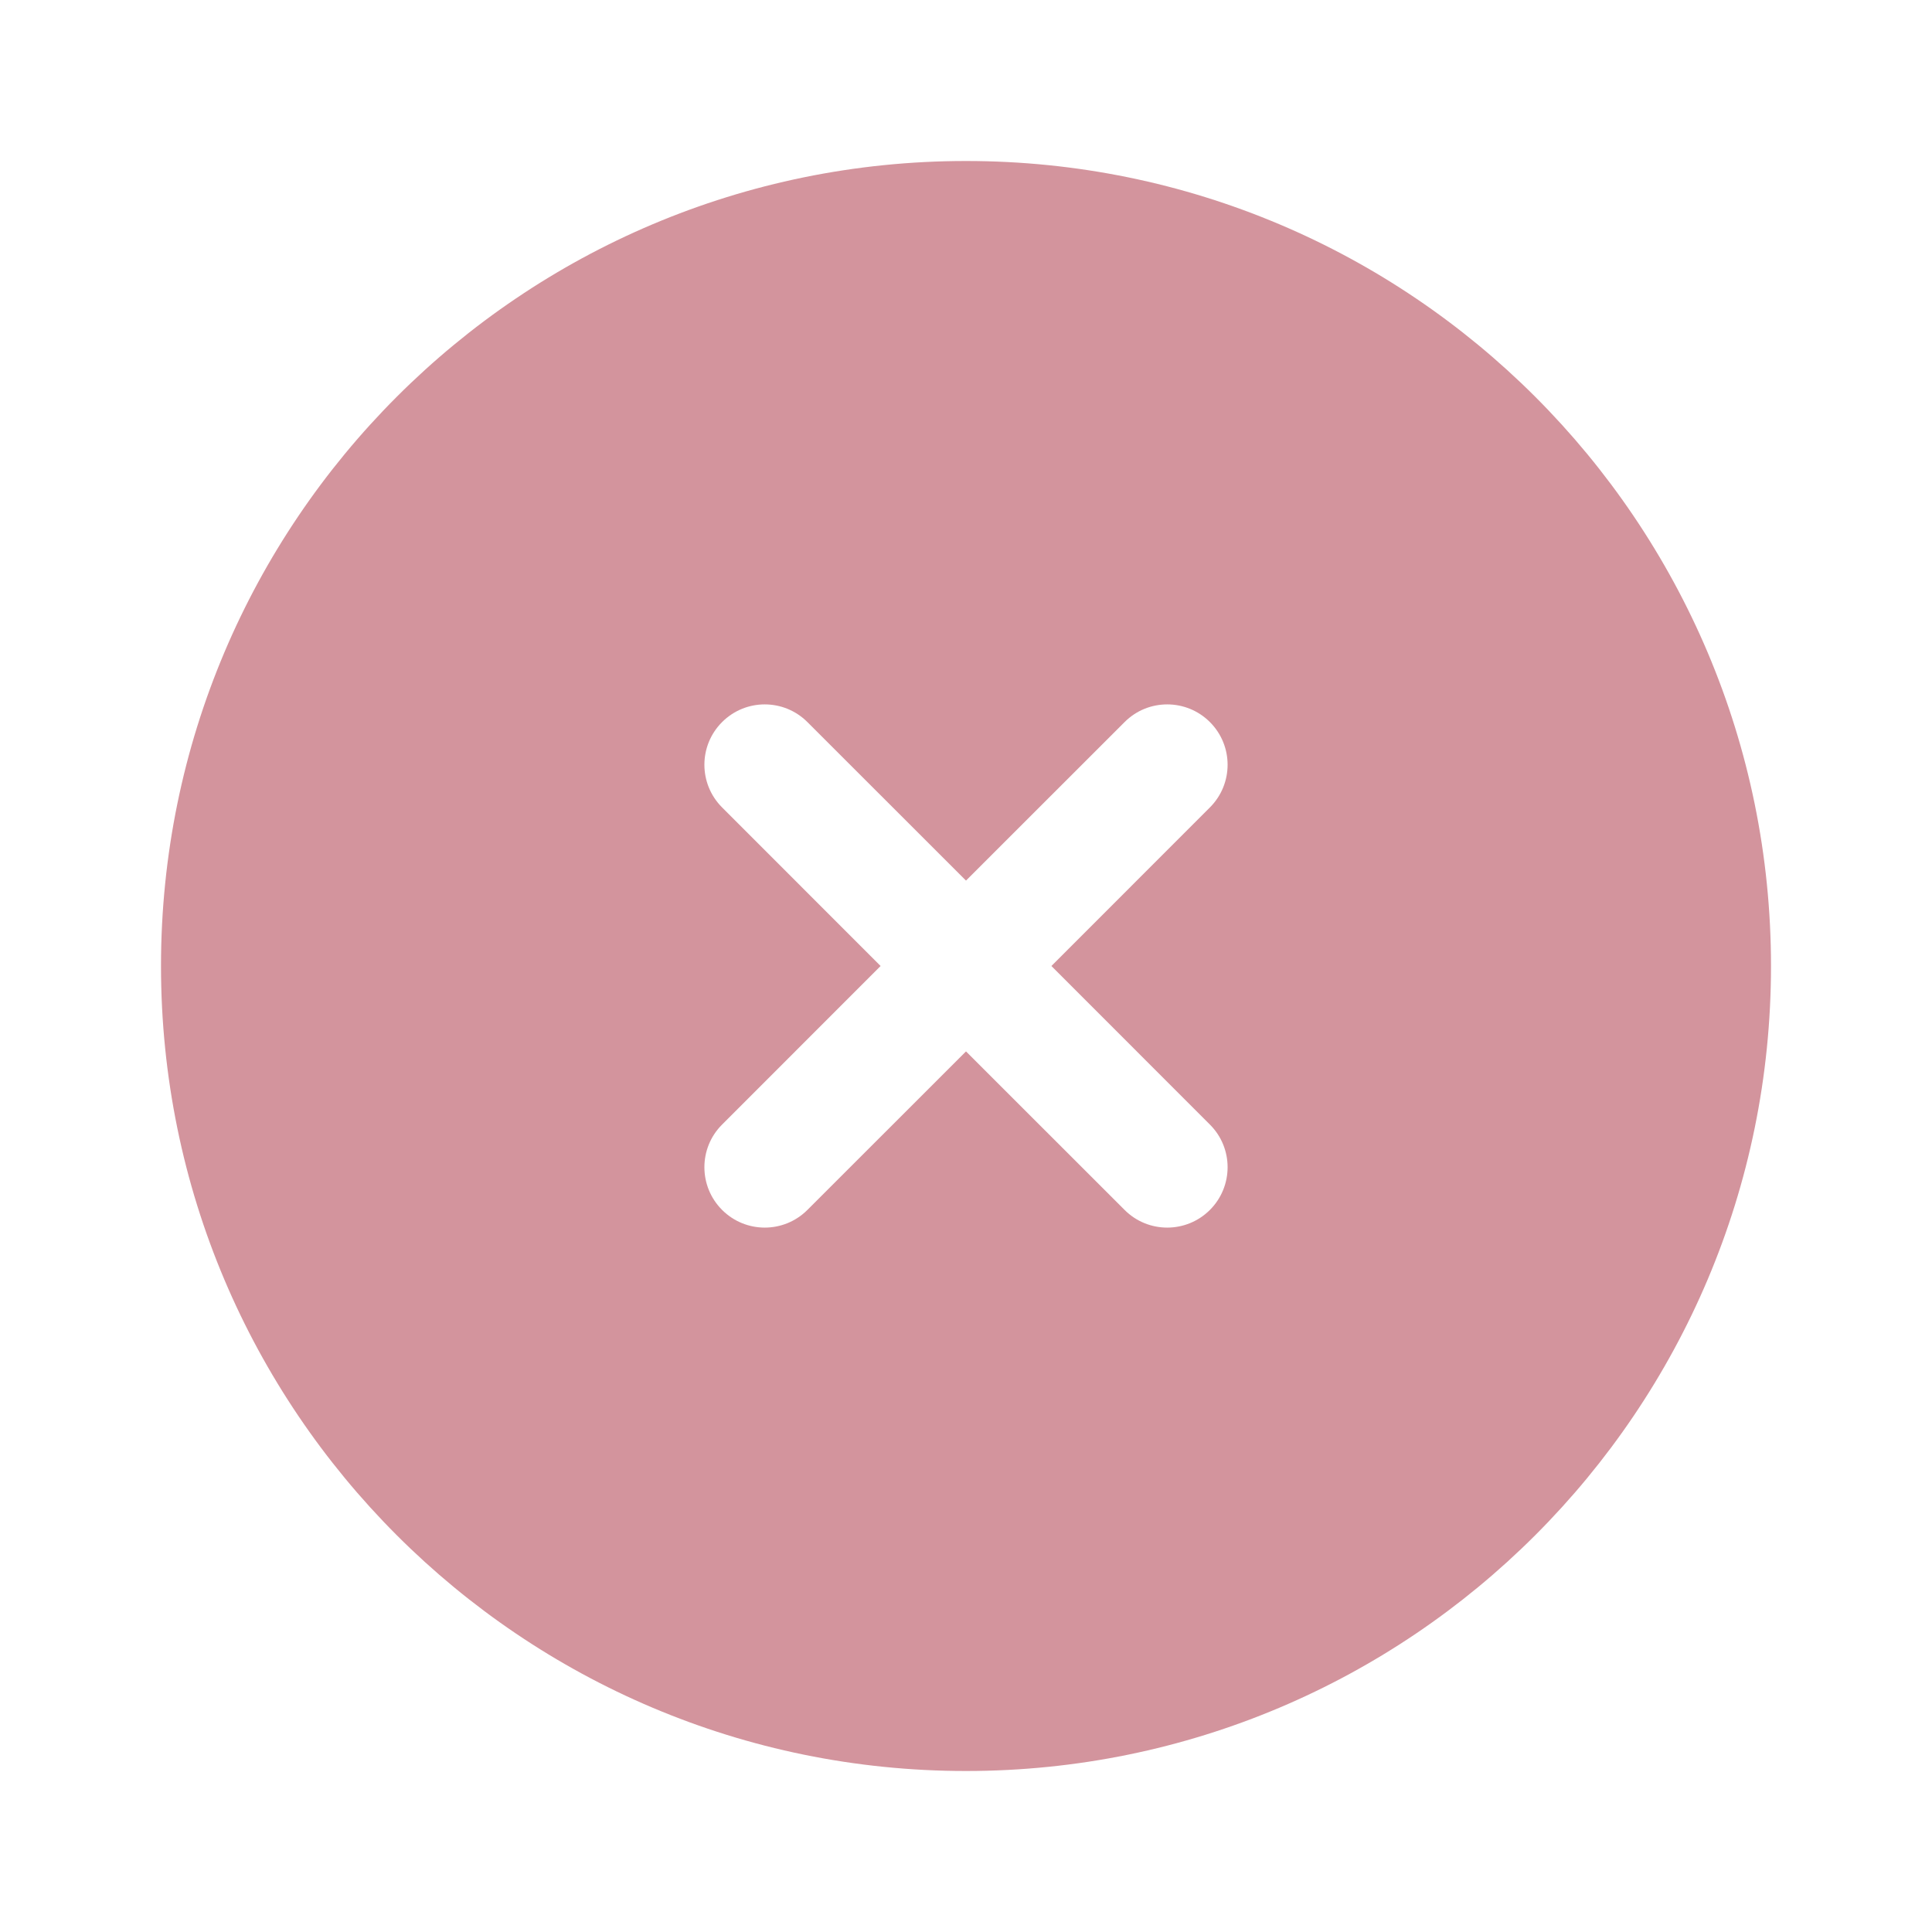
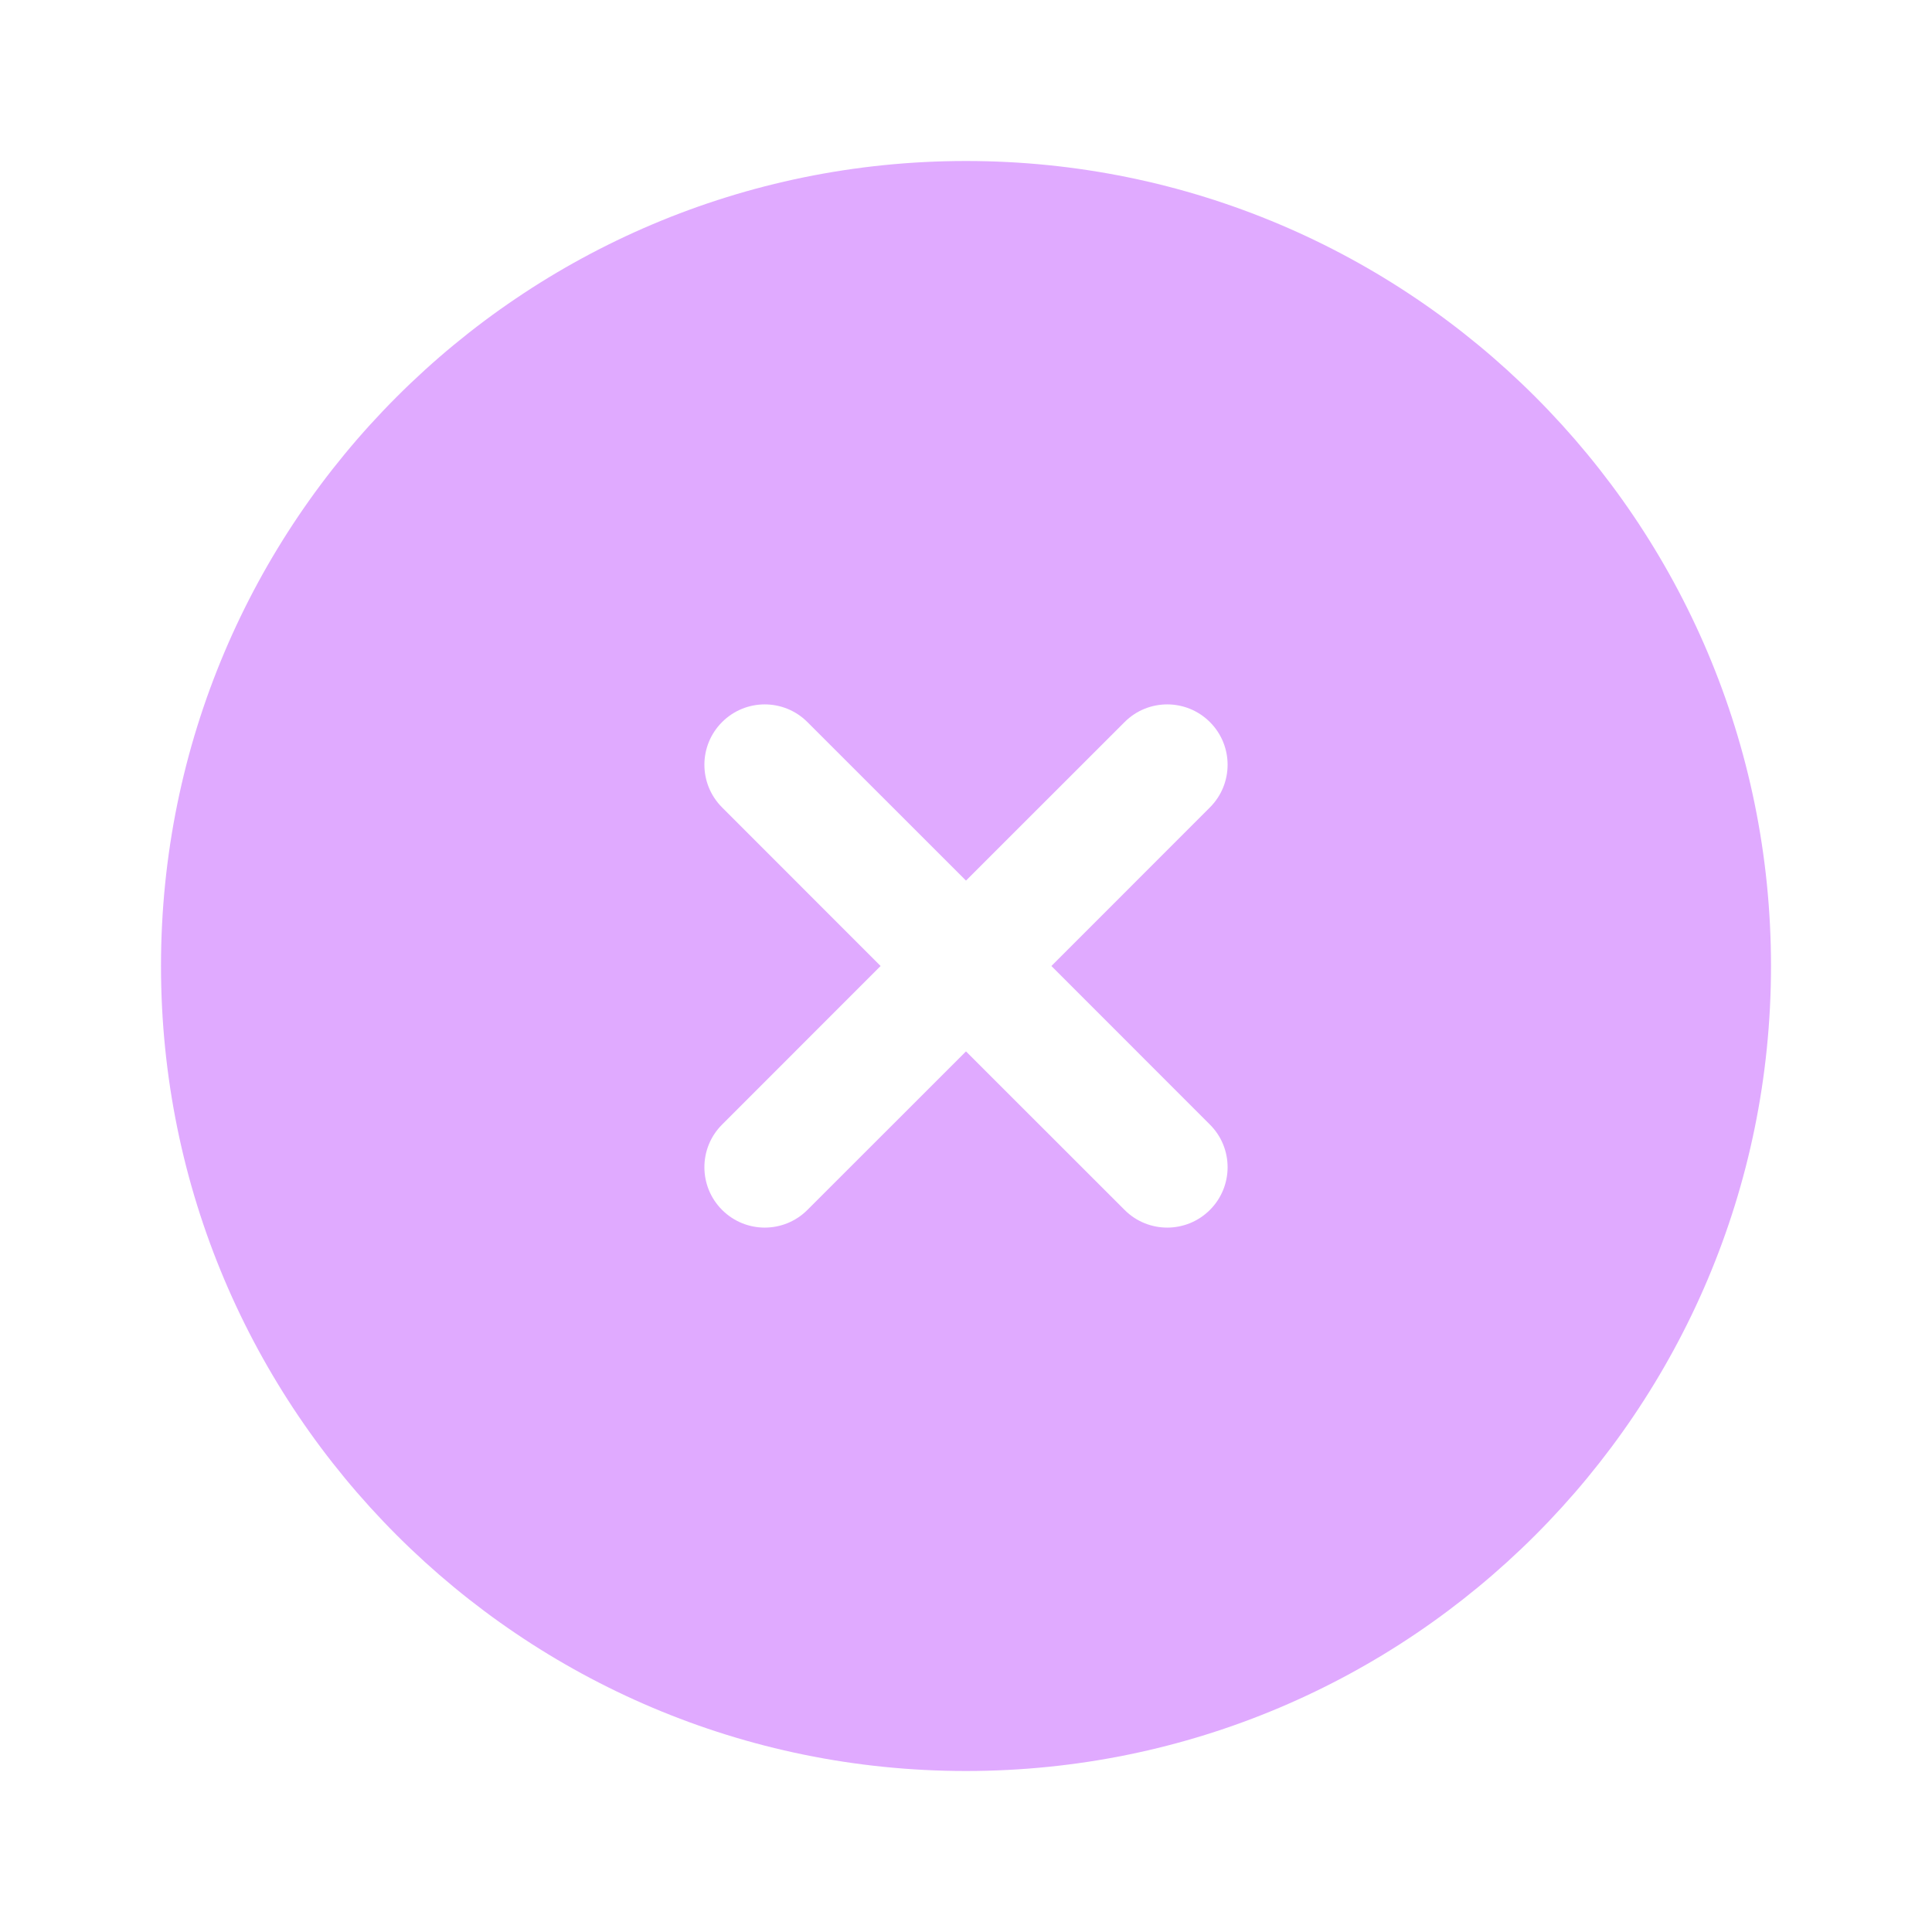
<svg xmlns="http://www.w3.org/2000/svg" viewBox="0 0 24 24" fill="none">
  <g id="SVGRepo_bgCarrier" stroke-width="0" />
  <g id="SVGRepo_tracerCarrier" stroke-linecap="round" stroke-linejoin="round" />
  <g id="SVGRepo_iconCarrier">
-     <path fill-rule="evenodd" clip-rule="evenodd" d="M22 12C22 17.523 17.523 22 12 22C6.477 22 2 17.523 2 12C2 6.477 6.477 2 12 2C17.523 2 22 6.477 22 12ZM8.97 8.97C9.263 8.677 9.737 8.677 10.03 8.97L12 10.939L13.97 8.97C14.262 8.677 14.737 8.677 15.03 8.97C15.323 9.263 15.323 9.737 15.03 10.03L13.061 12L15.03 13.97C15.323 14.262 15.323 14.737 15.03 15.03C14.737 15.323 14.262 15.323 13.97 15.03L12 13.061L10.03 15.03C9.737 15.323 9.263 15.323 8.97 15.03C8.677 14.737 8.677 14.262 8.97 13.97L10.939 12L8.97 10.03C8.677 9.737 8.677 9.263 8.97 8.97Z" fill="#d3949d" />
+     <path fill-rule="evenodd" clip-rule="evenodd" d="M22 12C22 17.523 17.523 22 12 22C6.477 22 2 17.523 2 12C2 6.477 6.477 2 12 2C17.523 2 22 6.477 22 12ZM8.97 8.97C9.263 8.677 9.737 8.677 10.03 8.97L12 10.939L13.97 8.97C14.262 8.677 14.737 8.677 15.03 8.97C15.323 9.263 15.323 9.737 15.03 10.03L13.061 12L15.03 13.97C15.323 14.262 15.323 14.737 15.03 15.03C14.737 15.323 14.262 15.323 13.97 15.03L12 13.061L10.03 15.03C9.737 15.323 9.263 15.323 8.97 15.03C8.677 14.737 8.677 14.262 8.97 13.97L10.939 12L8.97 10.03C8.677 9.737 8.677 9.263 8.97 8.97Z" fill="#e0aaff" />
  </g>
</svg>
